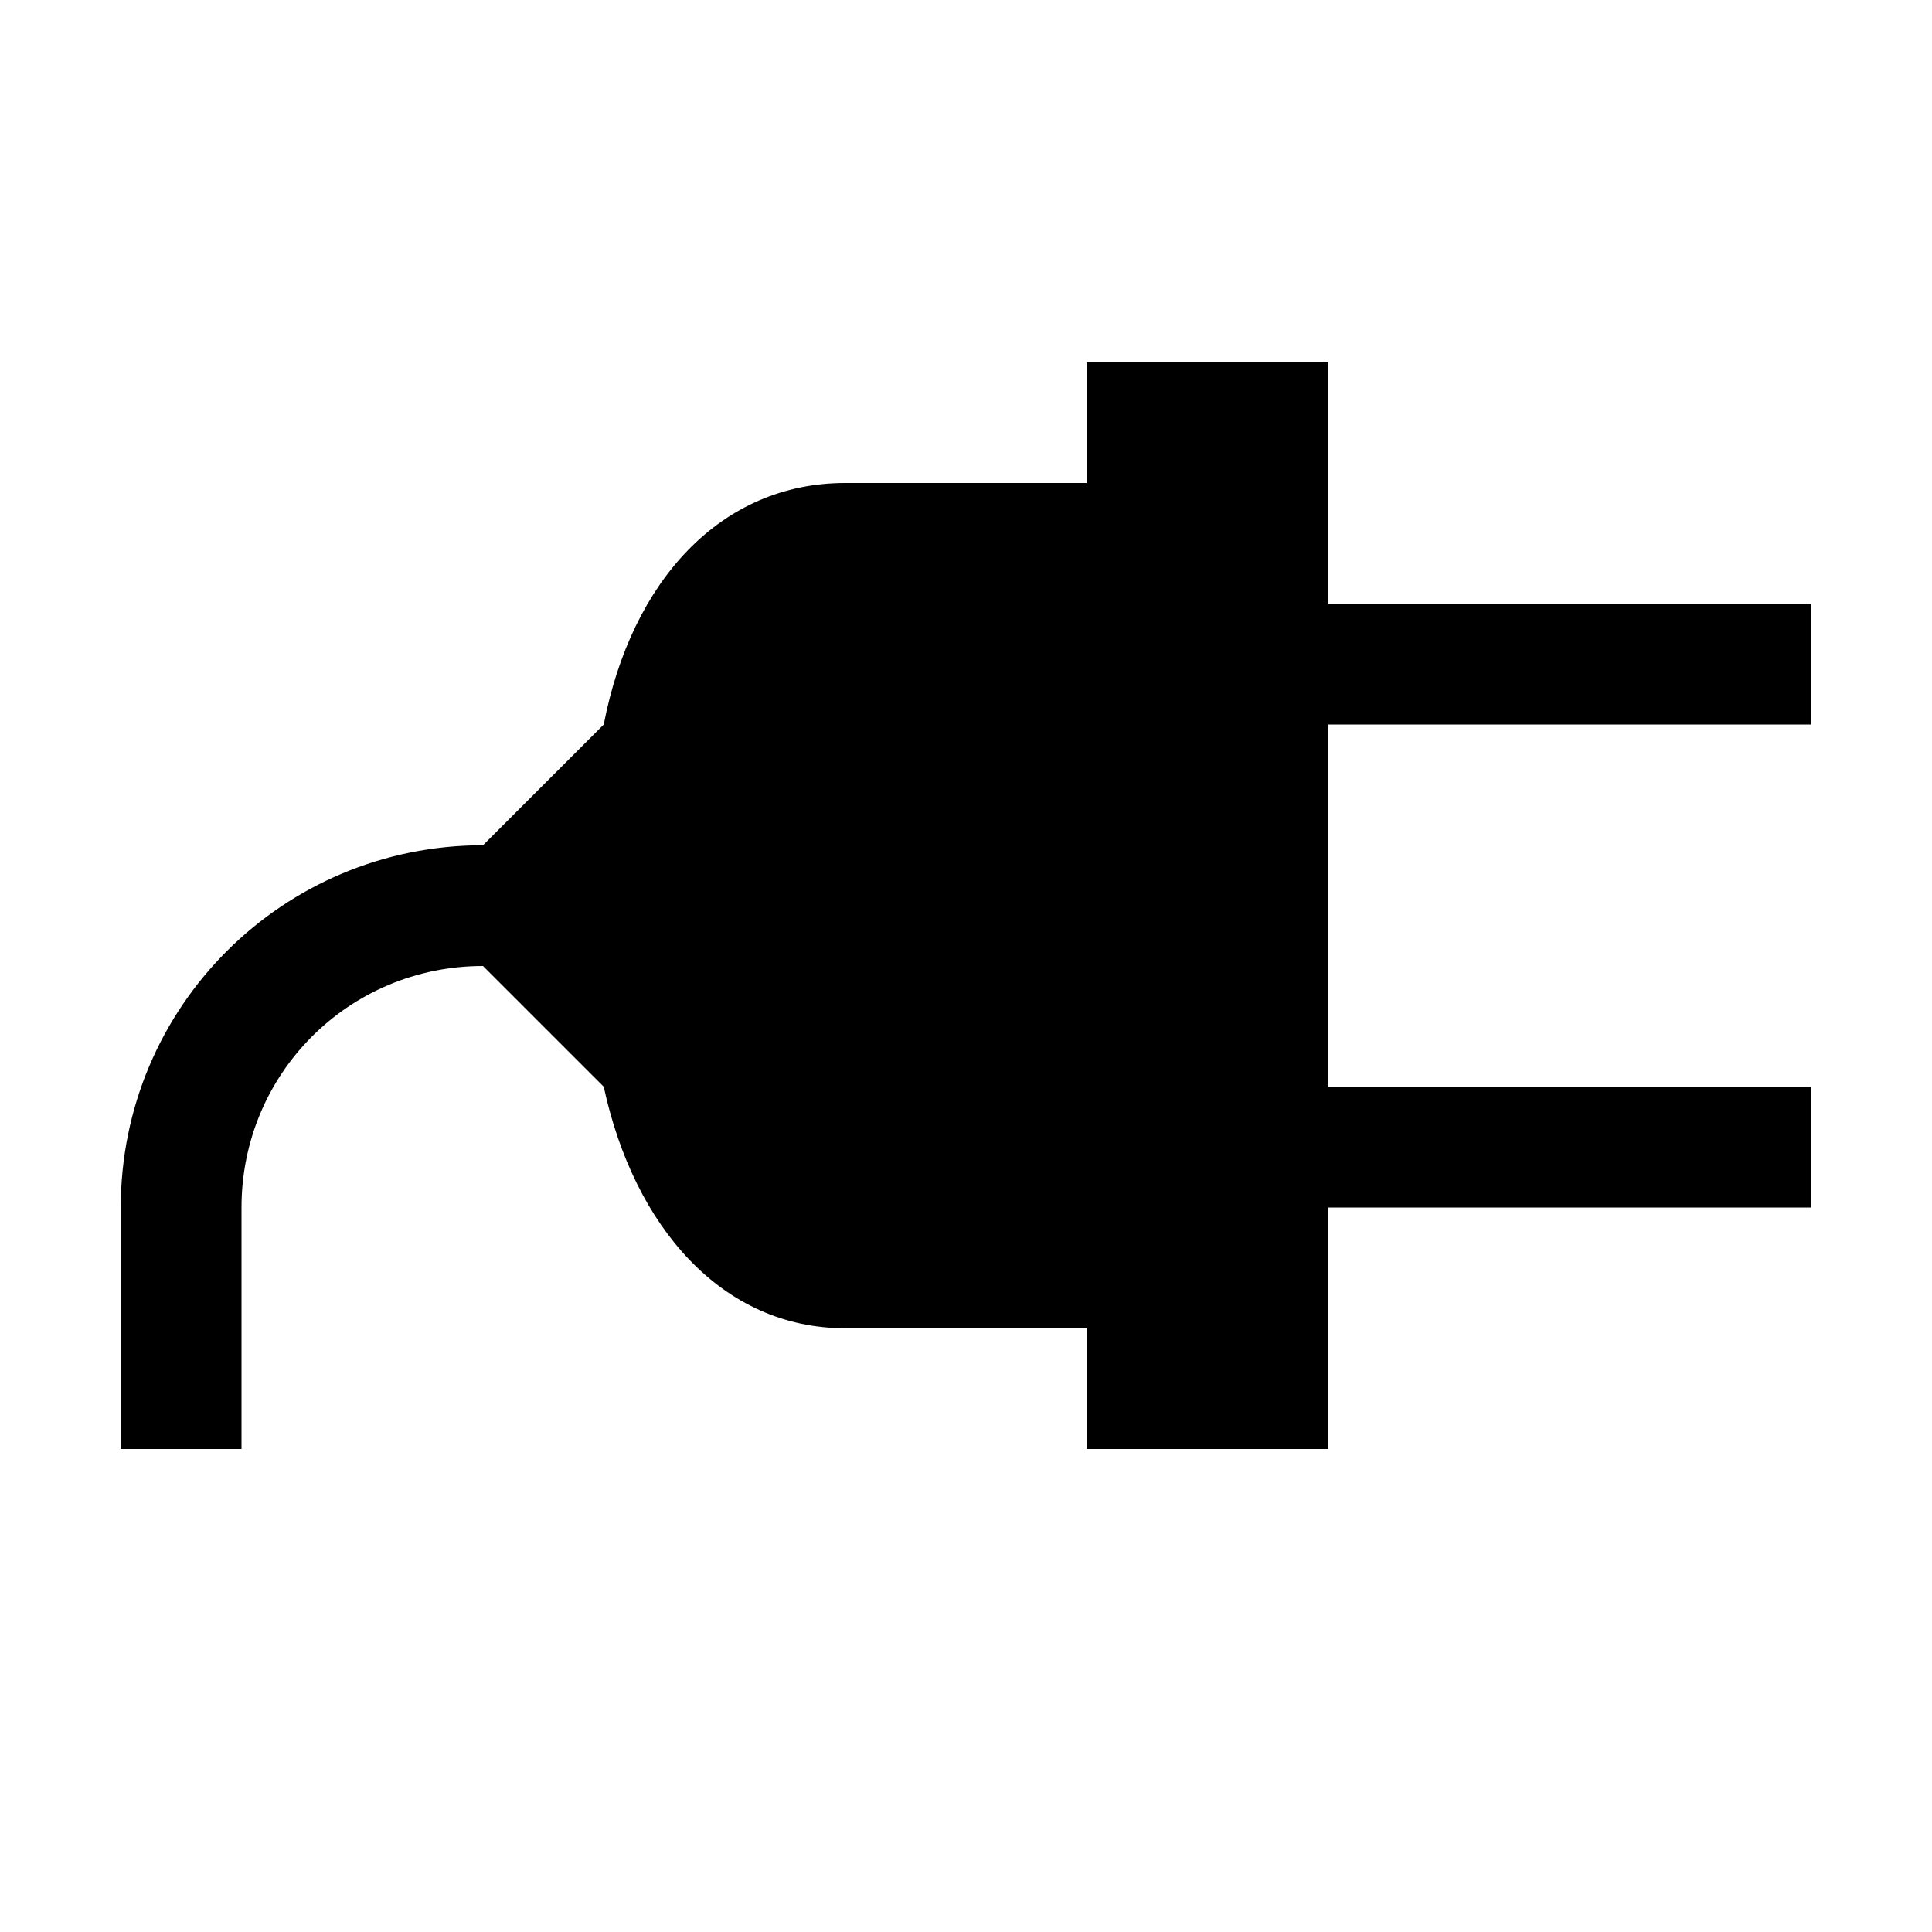
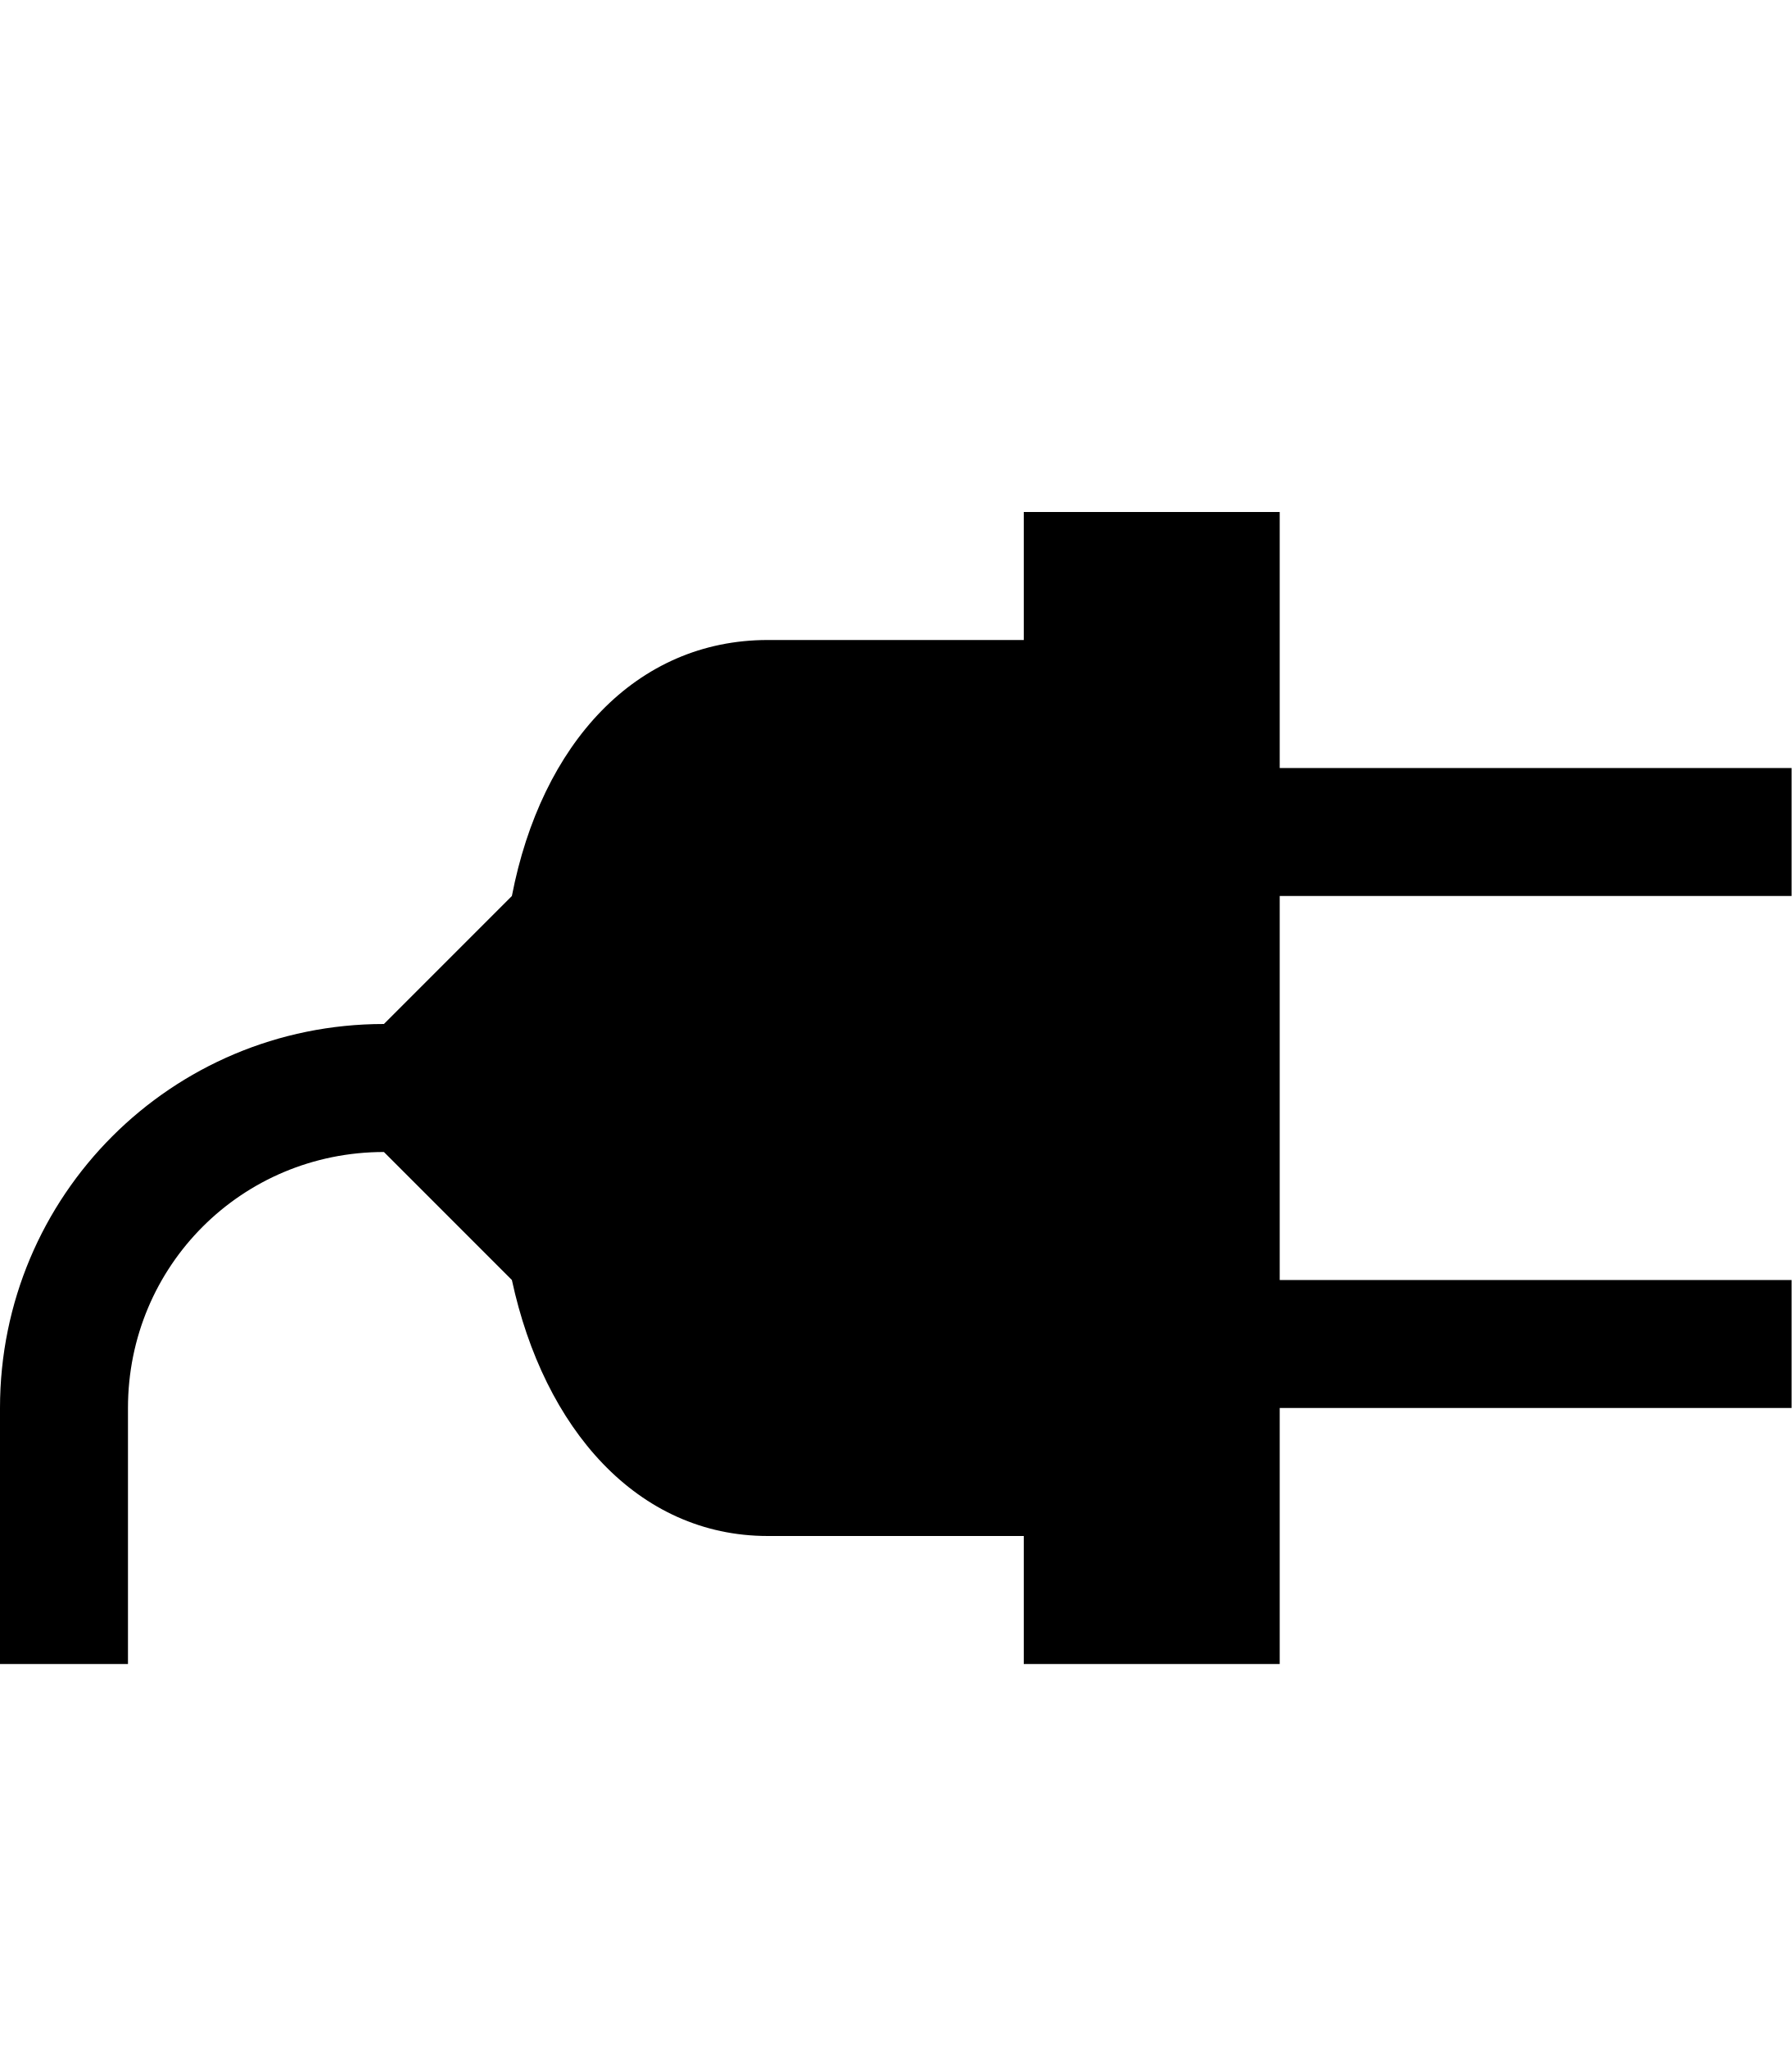
- <svg xmlns="http://www.w3.org/2000/svg" viewBox="0 0 16 16">
-   <path d="M15 6v-1H11V3H9v1H7c-1.03 0-1.77 0.81-2 2l-1 1c-1.66 0-3 1.34-3 3v2h1V10c0-1.11 0.89-2 2-2l1 1c0.25 1.16 0.98 2 2 2h2v1h2V10h4v-1H11V6h4z" />
+ <svg xmlns="http://www.w3.org/2000/svg" viewBox="0 0 14 16">
+   <path d="M14 7V6h-4V4H8v1H6c-1.03 0-1.77.81-2 2L3 8c-1.66 0-3 1.34-3 3v2h1v-2c0-1.11.89-2 2-2l1 1c.25 1.16.98 2 2 2h2v1h2v-2h4v-1h-4V7h4z" />
</svg>
